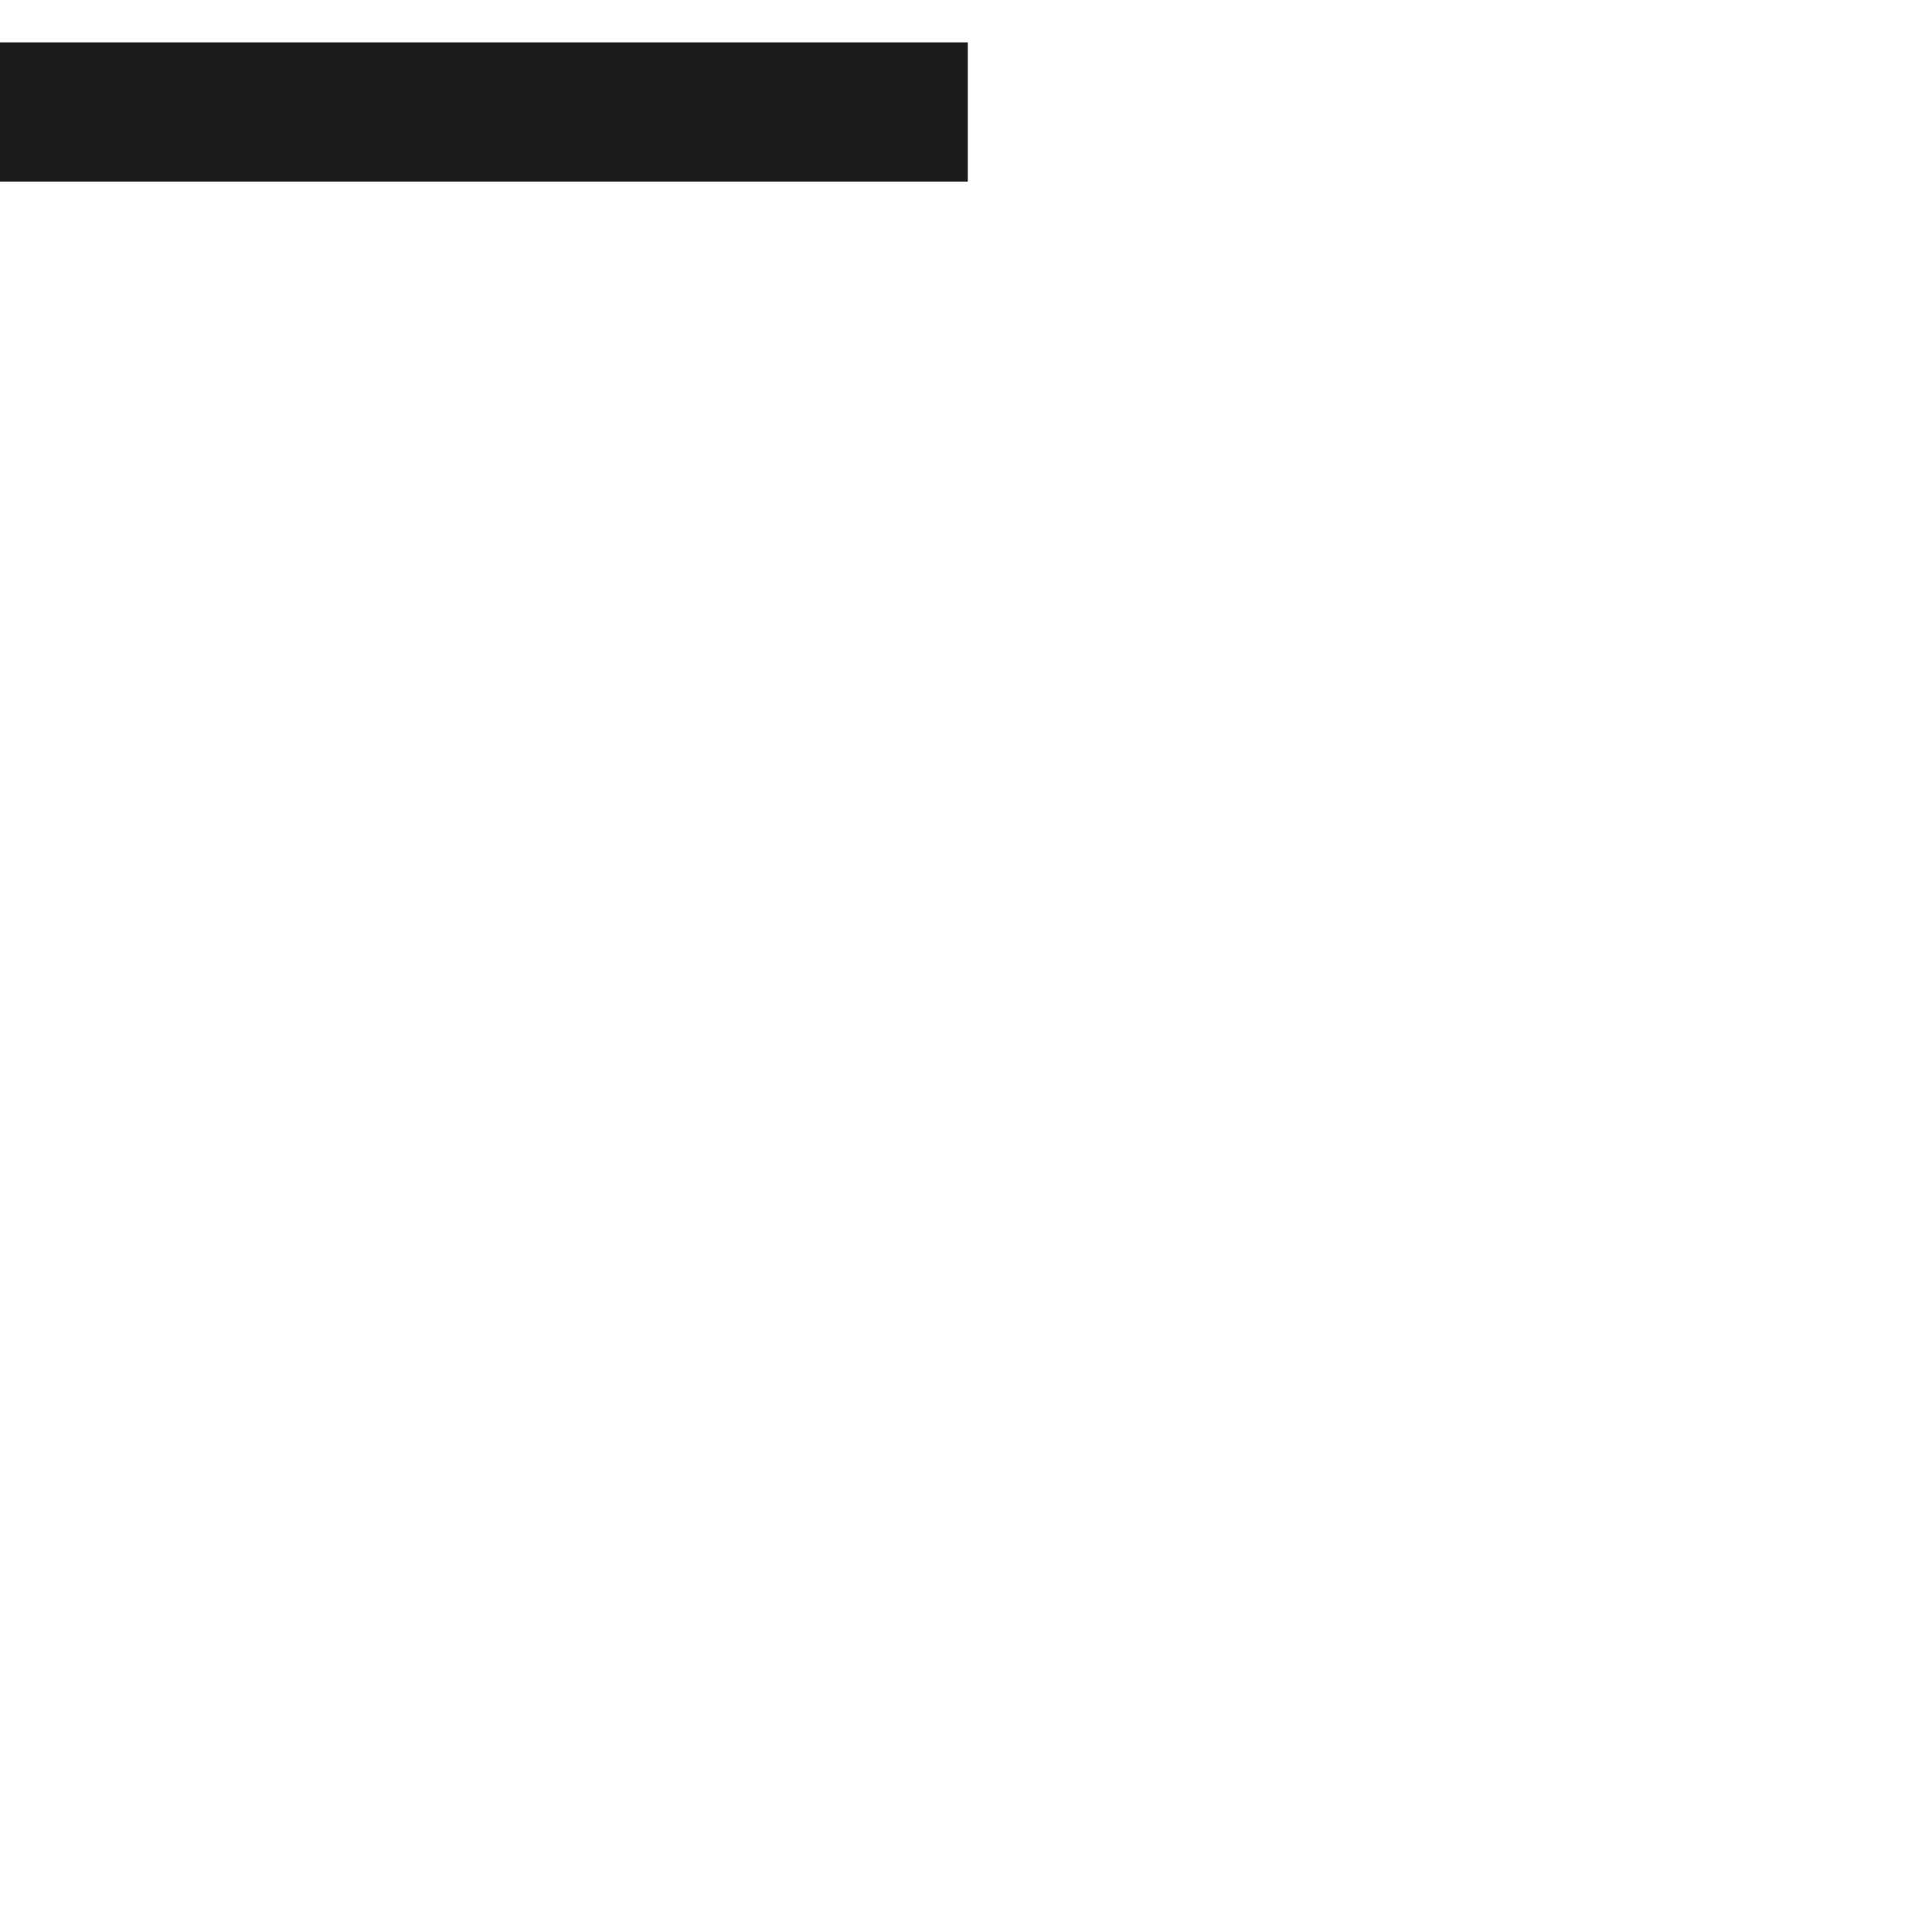
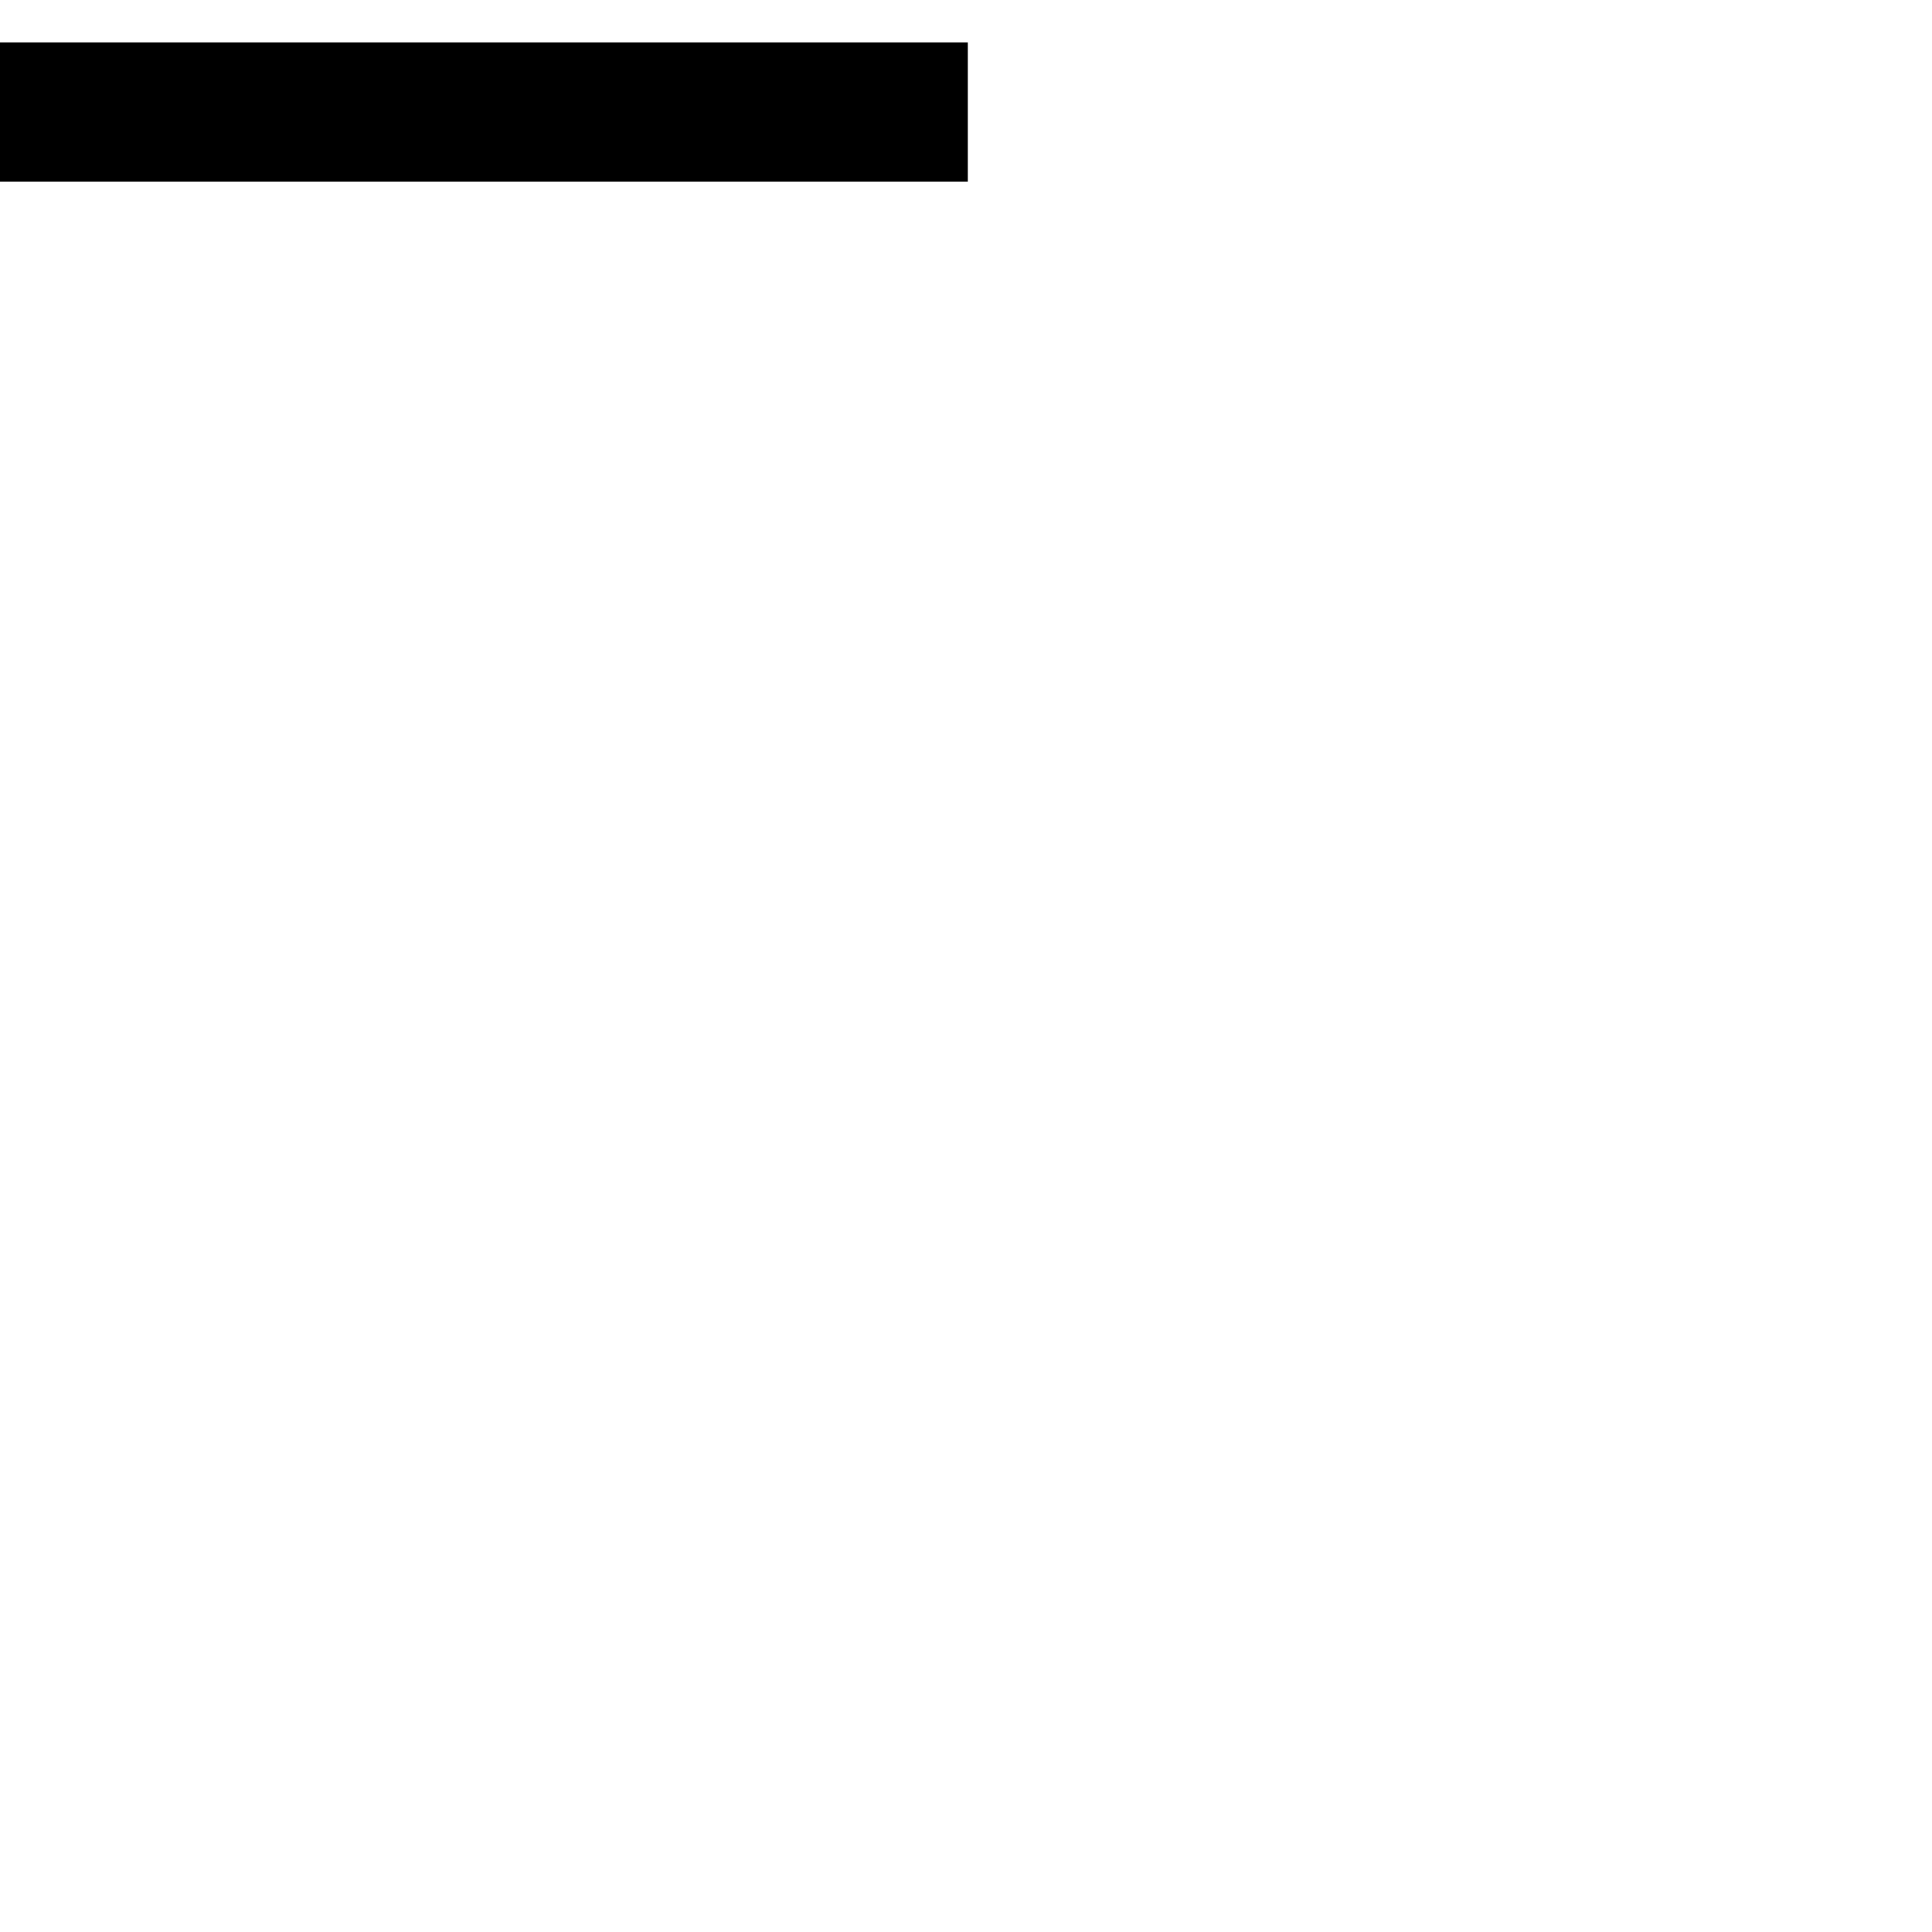
<svg xmlns="http://www.w3.org/2000/svg" viewBox="0 0 100 100">
  <style>
    .symbol {
-       fill: #1b1b1b;
+       fill: #000;
      text-anchor: middle;
      dominant-baseline: middle;
      font-family: Helvetica, Arial, sans-serif;
    }
  </style>
  <text cx="50%" cy="50%" font-size="100" class="symbol">—</text>
</svg>
